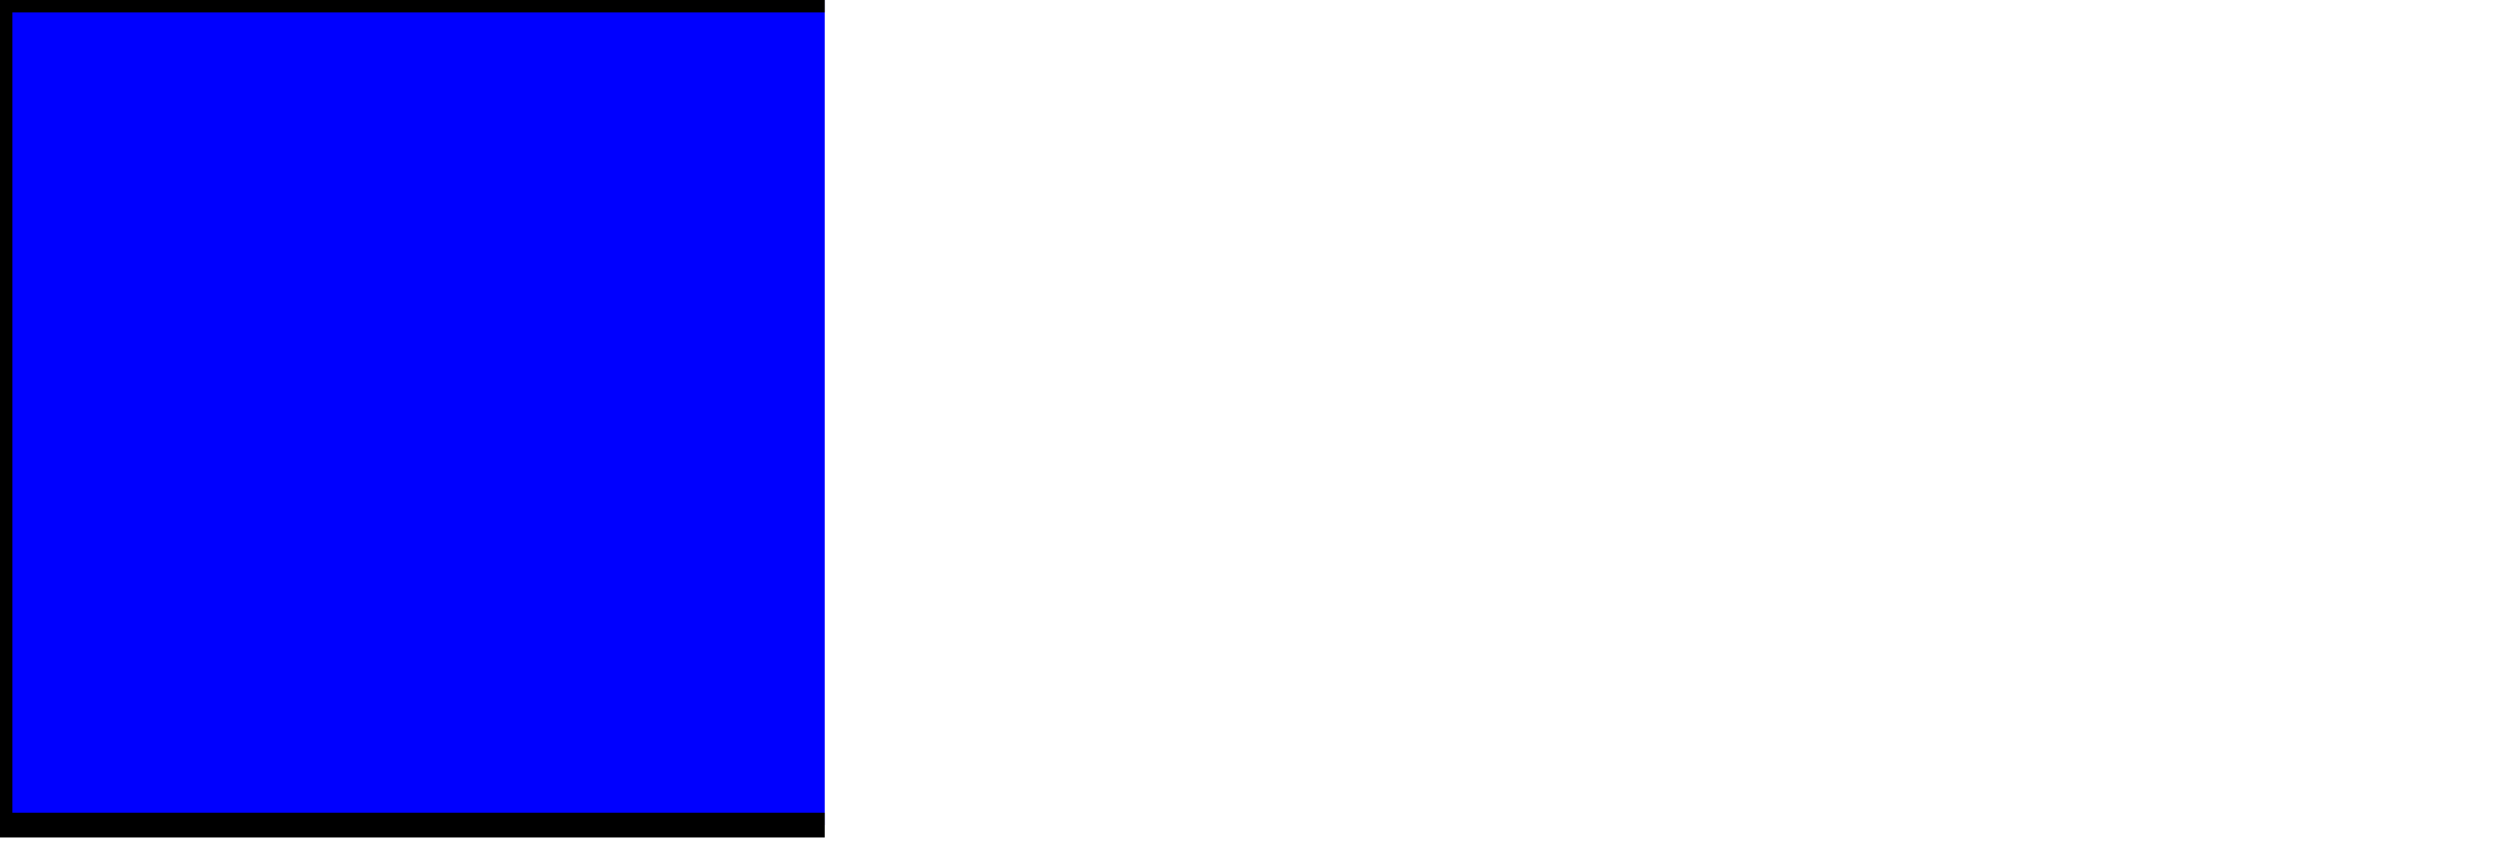
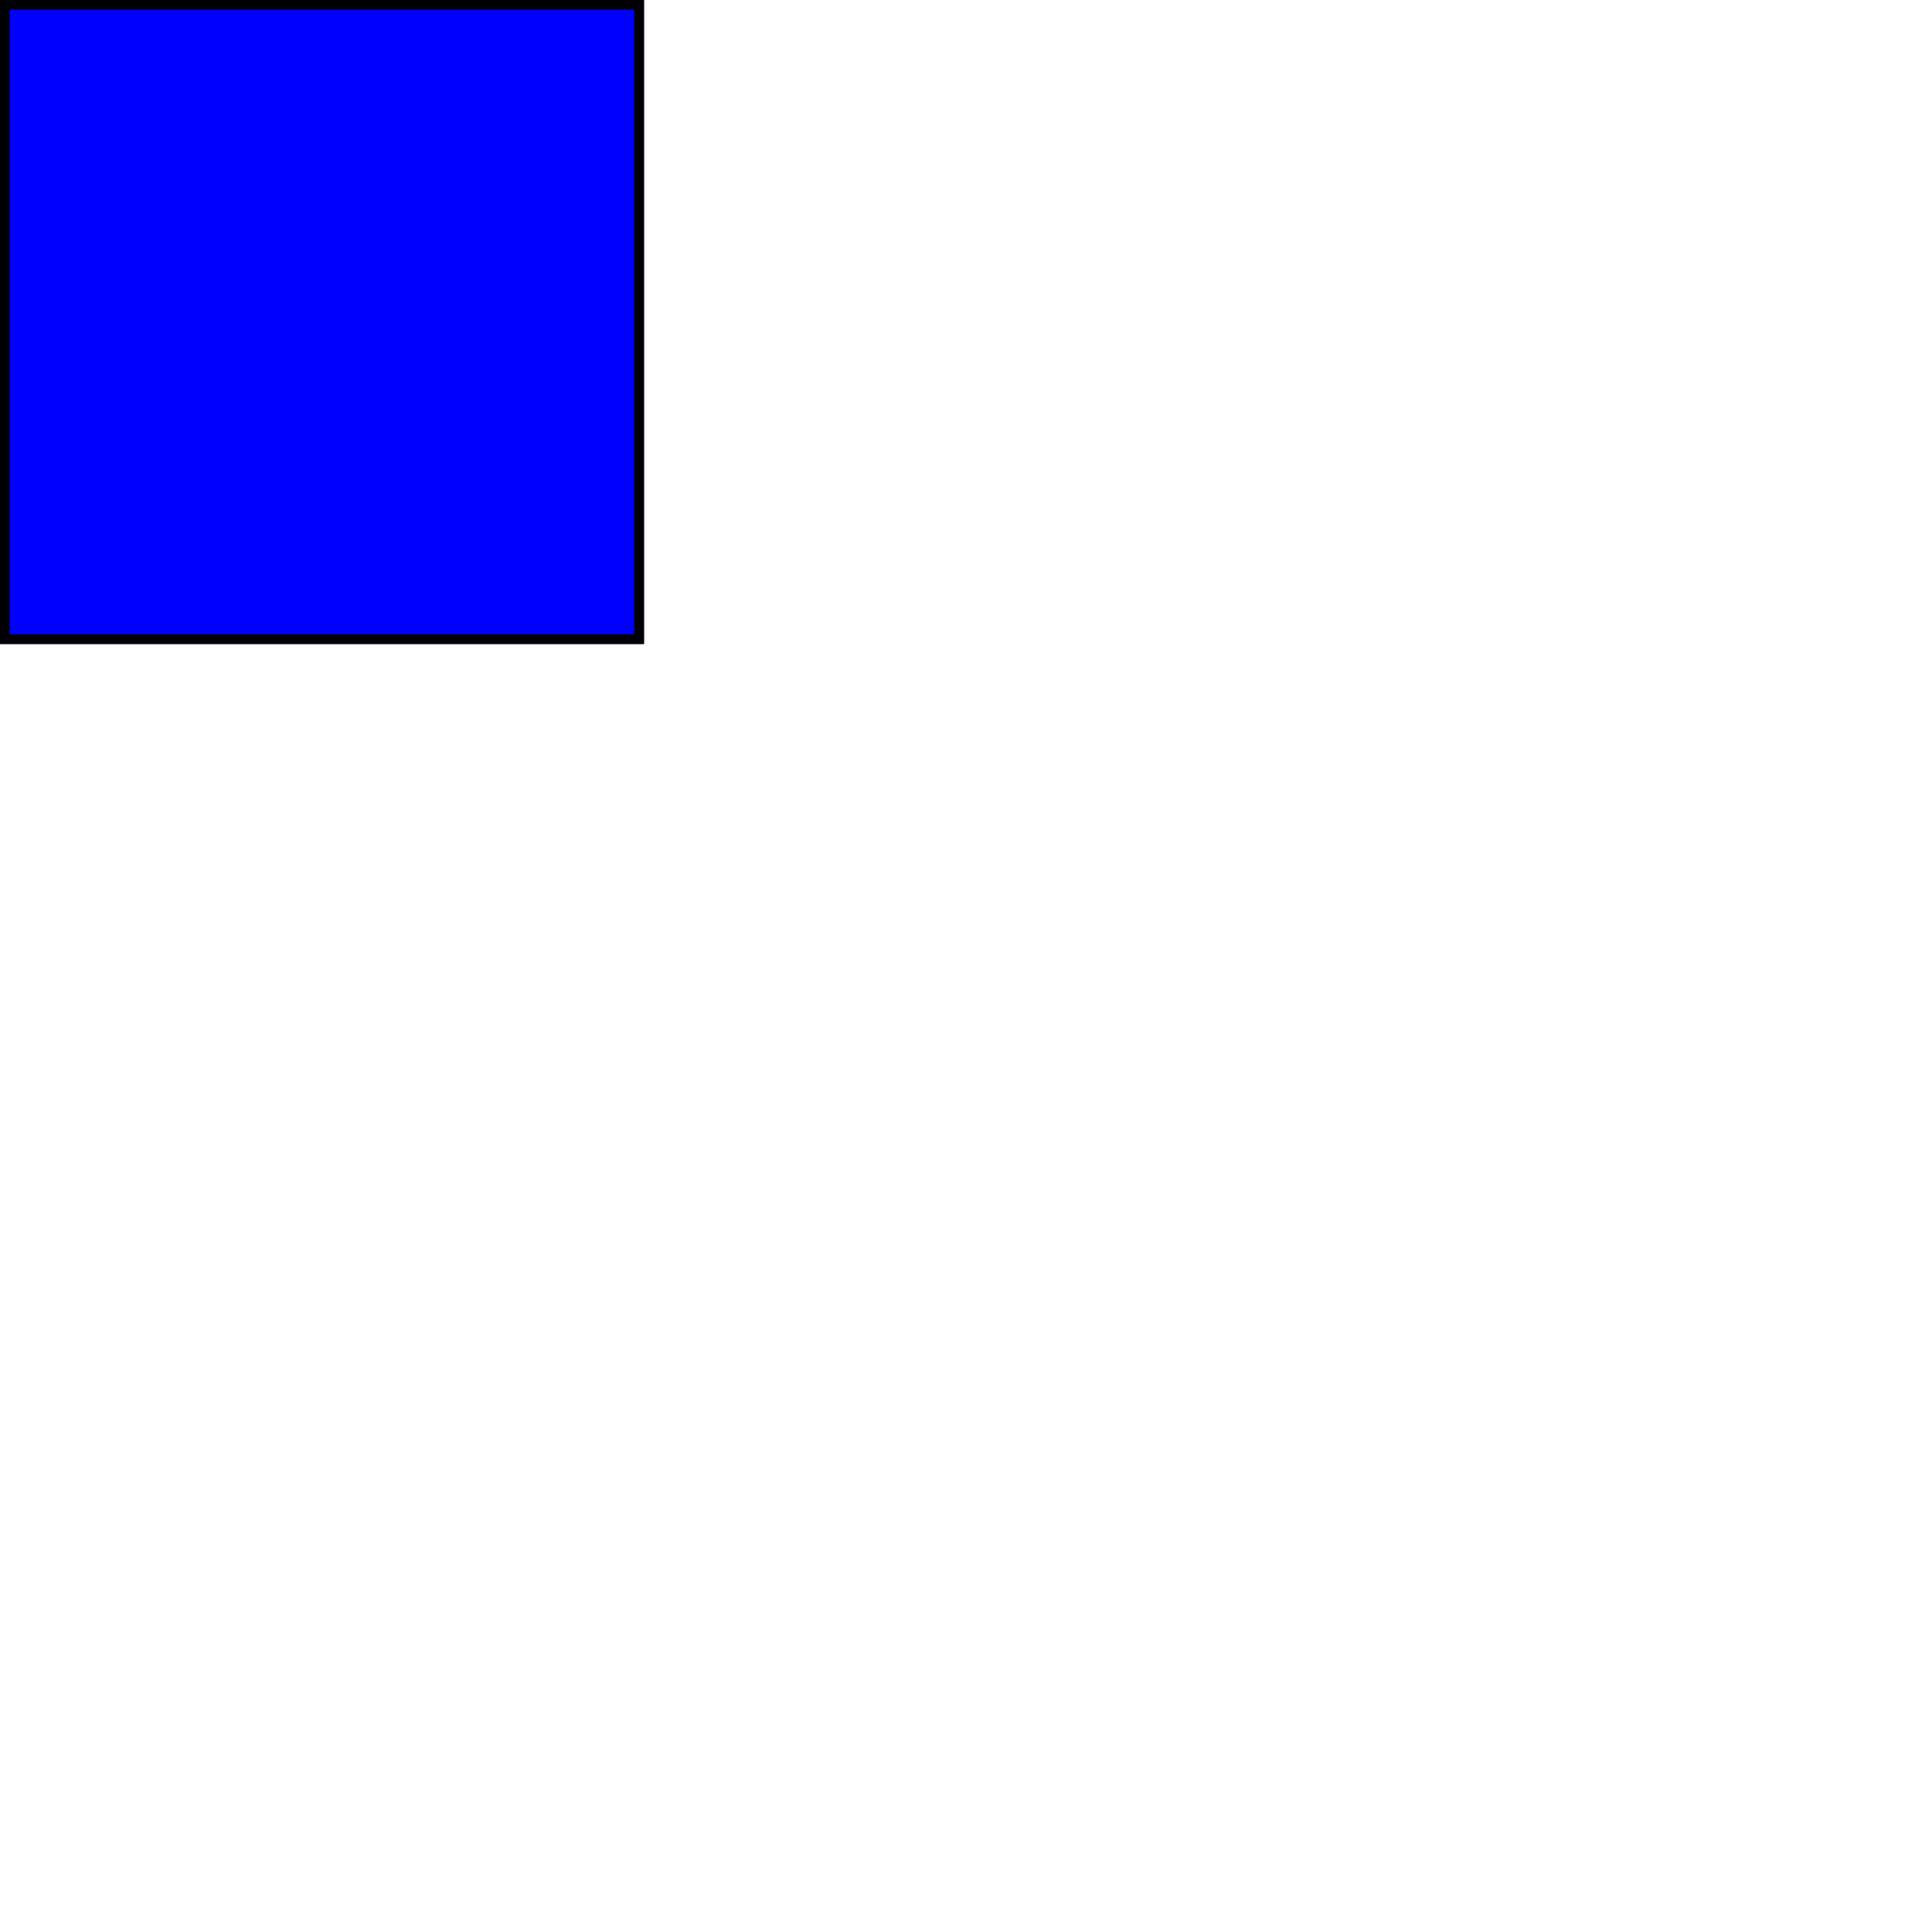
- <svg xmlns="http://www.w3.org/2000/svg" version="1.1">
+ <svg xmlns="http://www.w3.org/2000/svg" version="1.1" viewBox="0 0 300 300">
  <svg width="100" height="100">
    <circle cx="50" cy="50" r="40" stroke="green" stroke-width="4" fill="yellow" />
-   </svg>
-   <svg width="100" height="110">
-     <rect width="300" height="100" style="fill:rgb(0,0,255);stroke-width:3;stroke:rgb(0,0,0)" />
+     <rect width="100" height="100" style="fill:rgb(0,0,255);stroke-width:3;stroke:rgb(0,0,0)" />
  </svg>
</svg>
